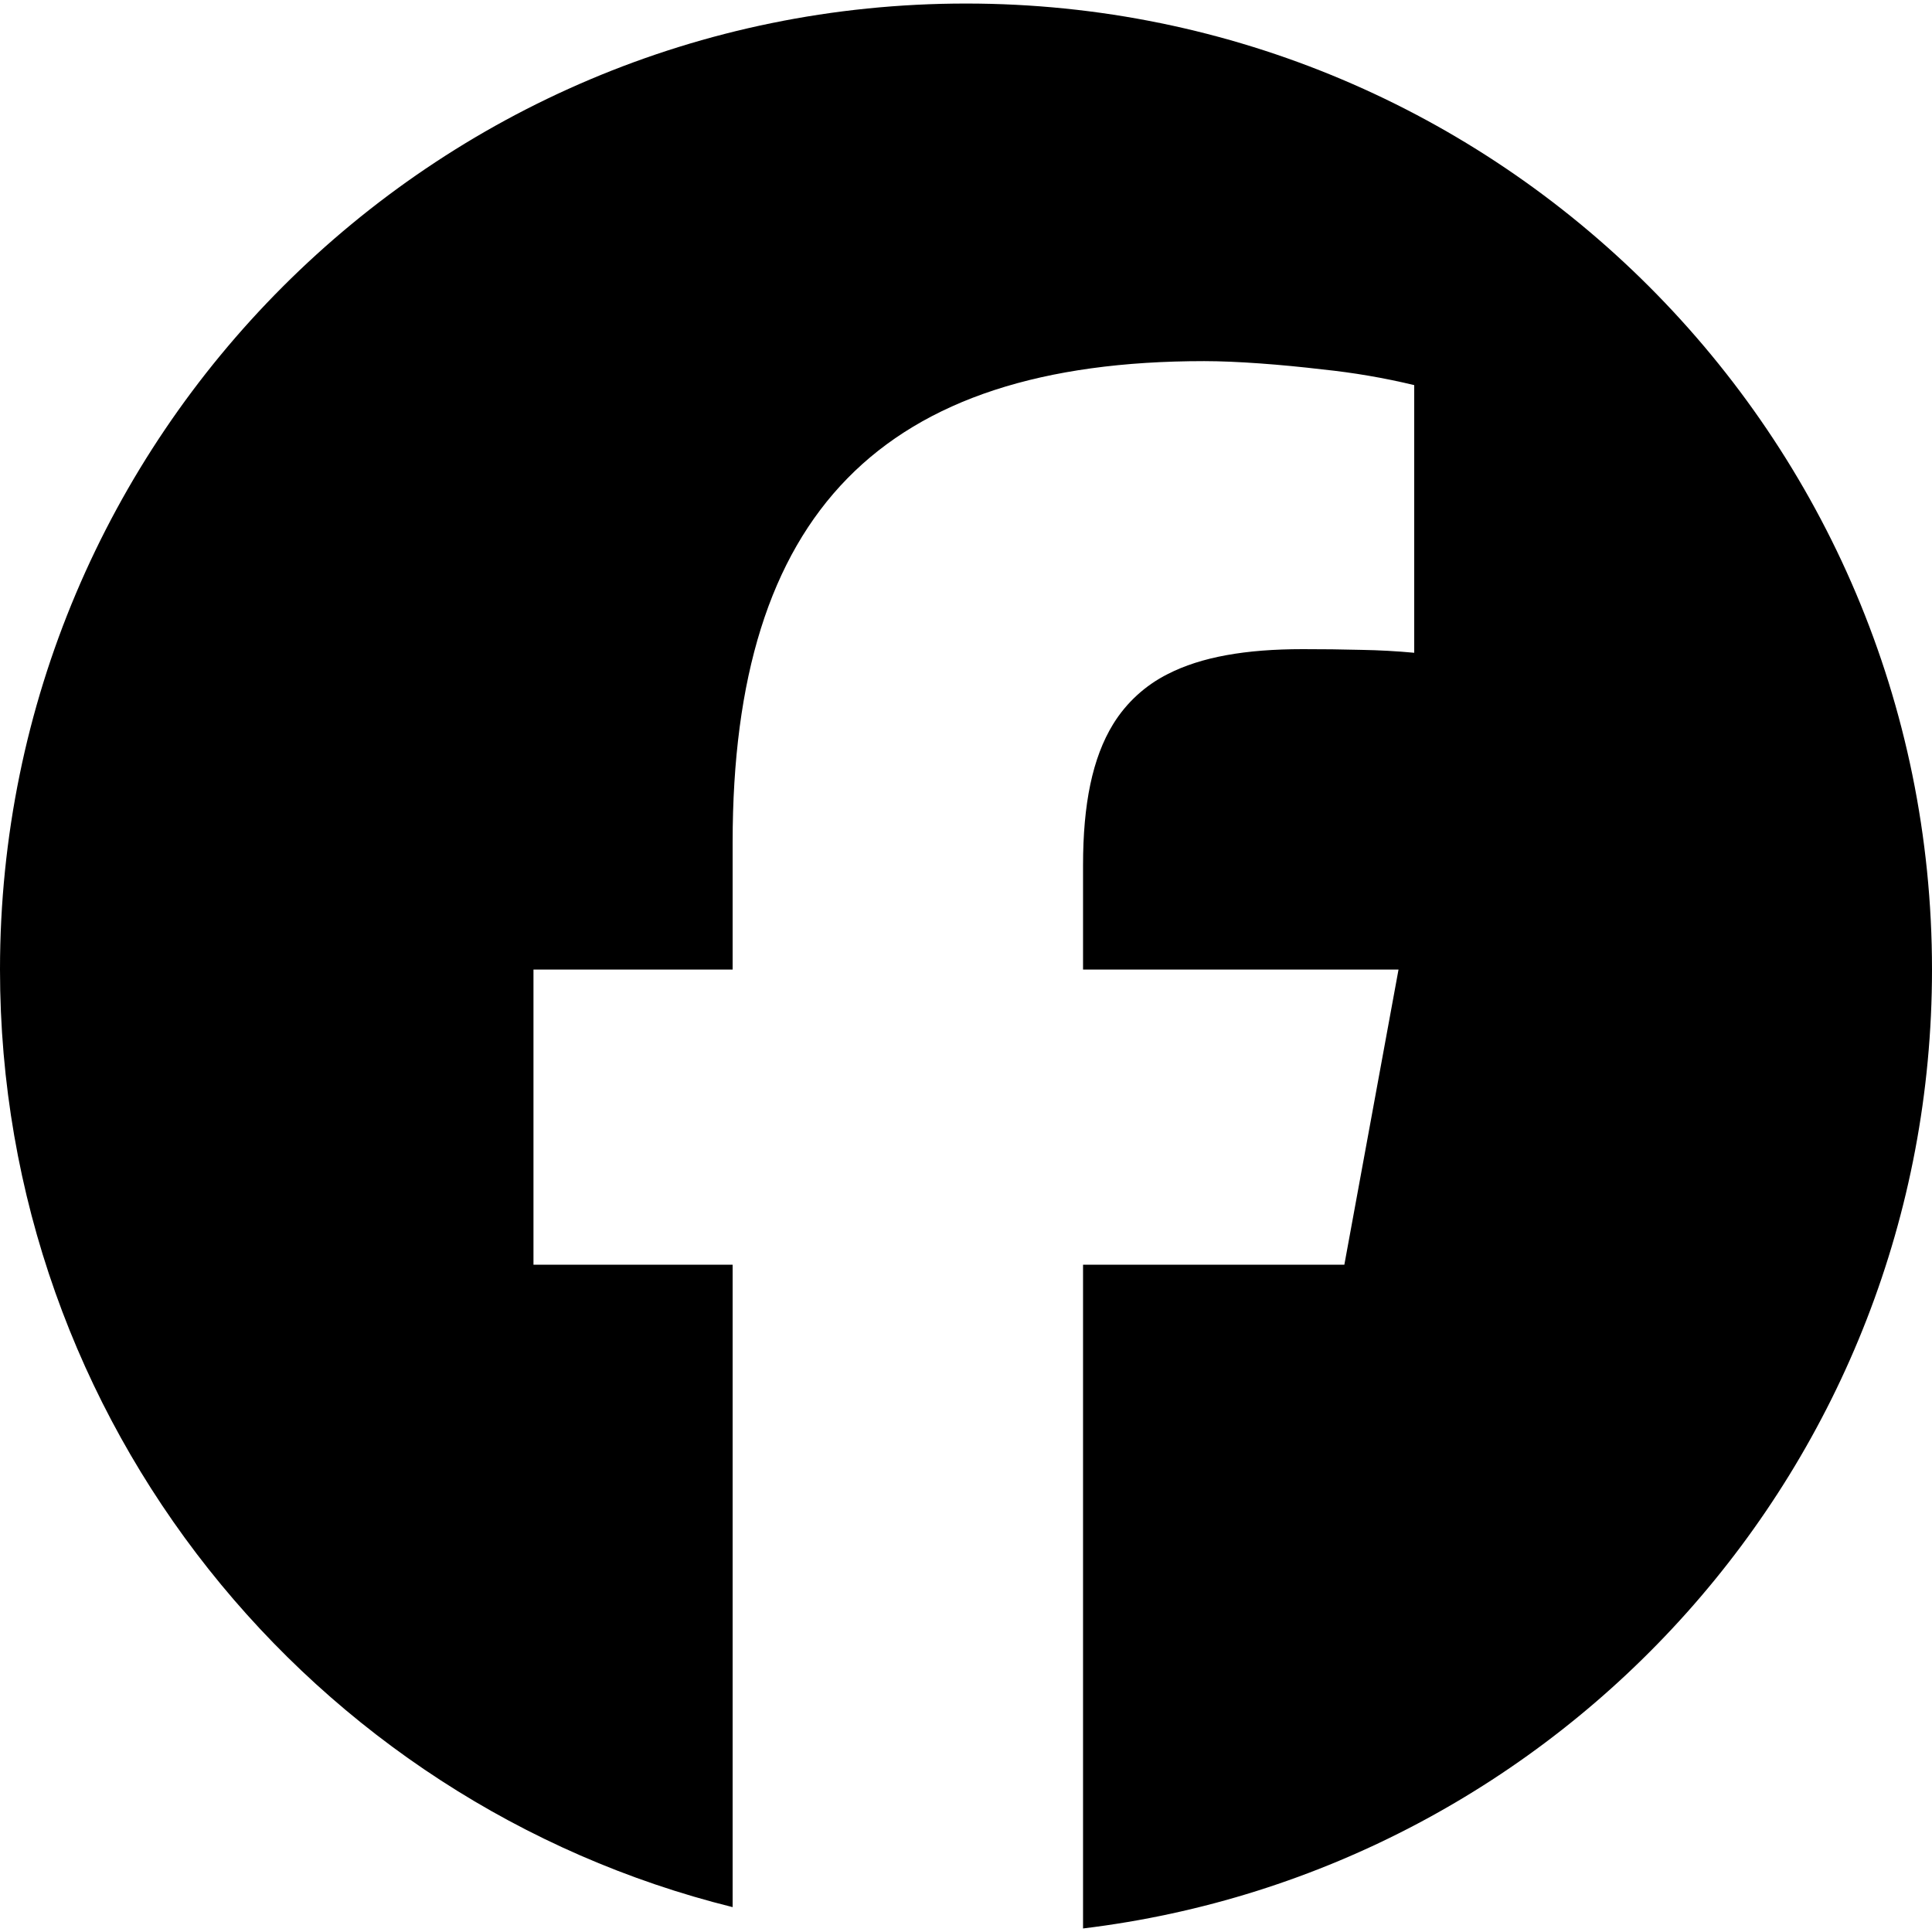
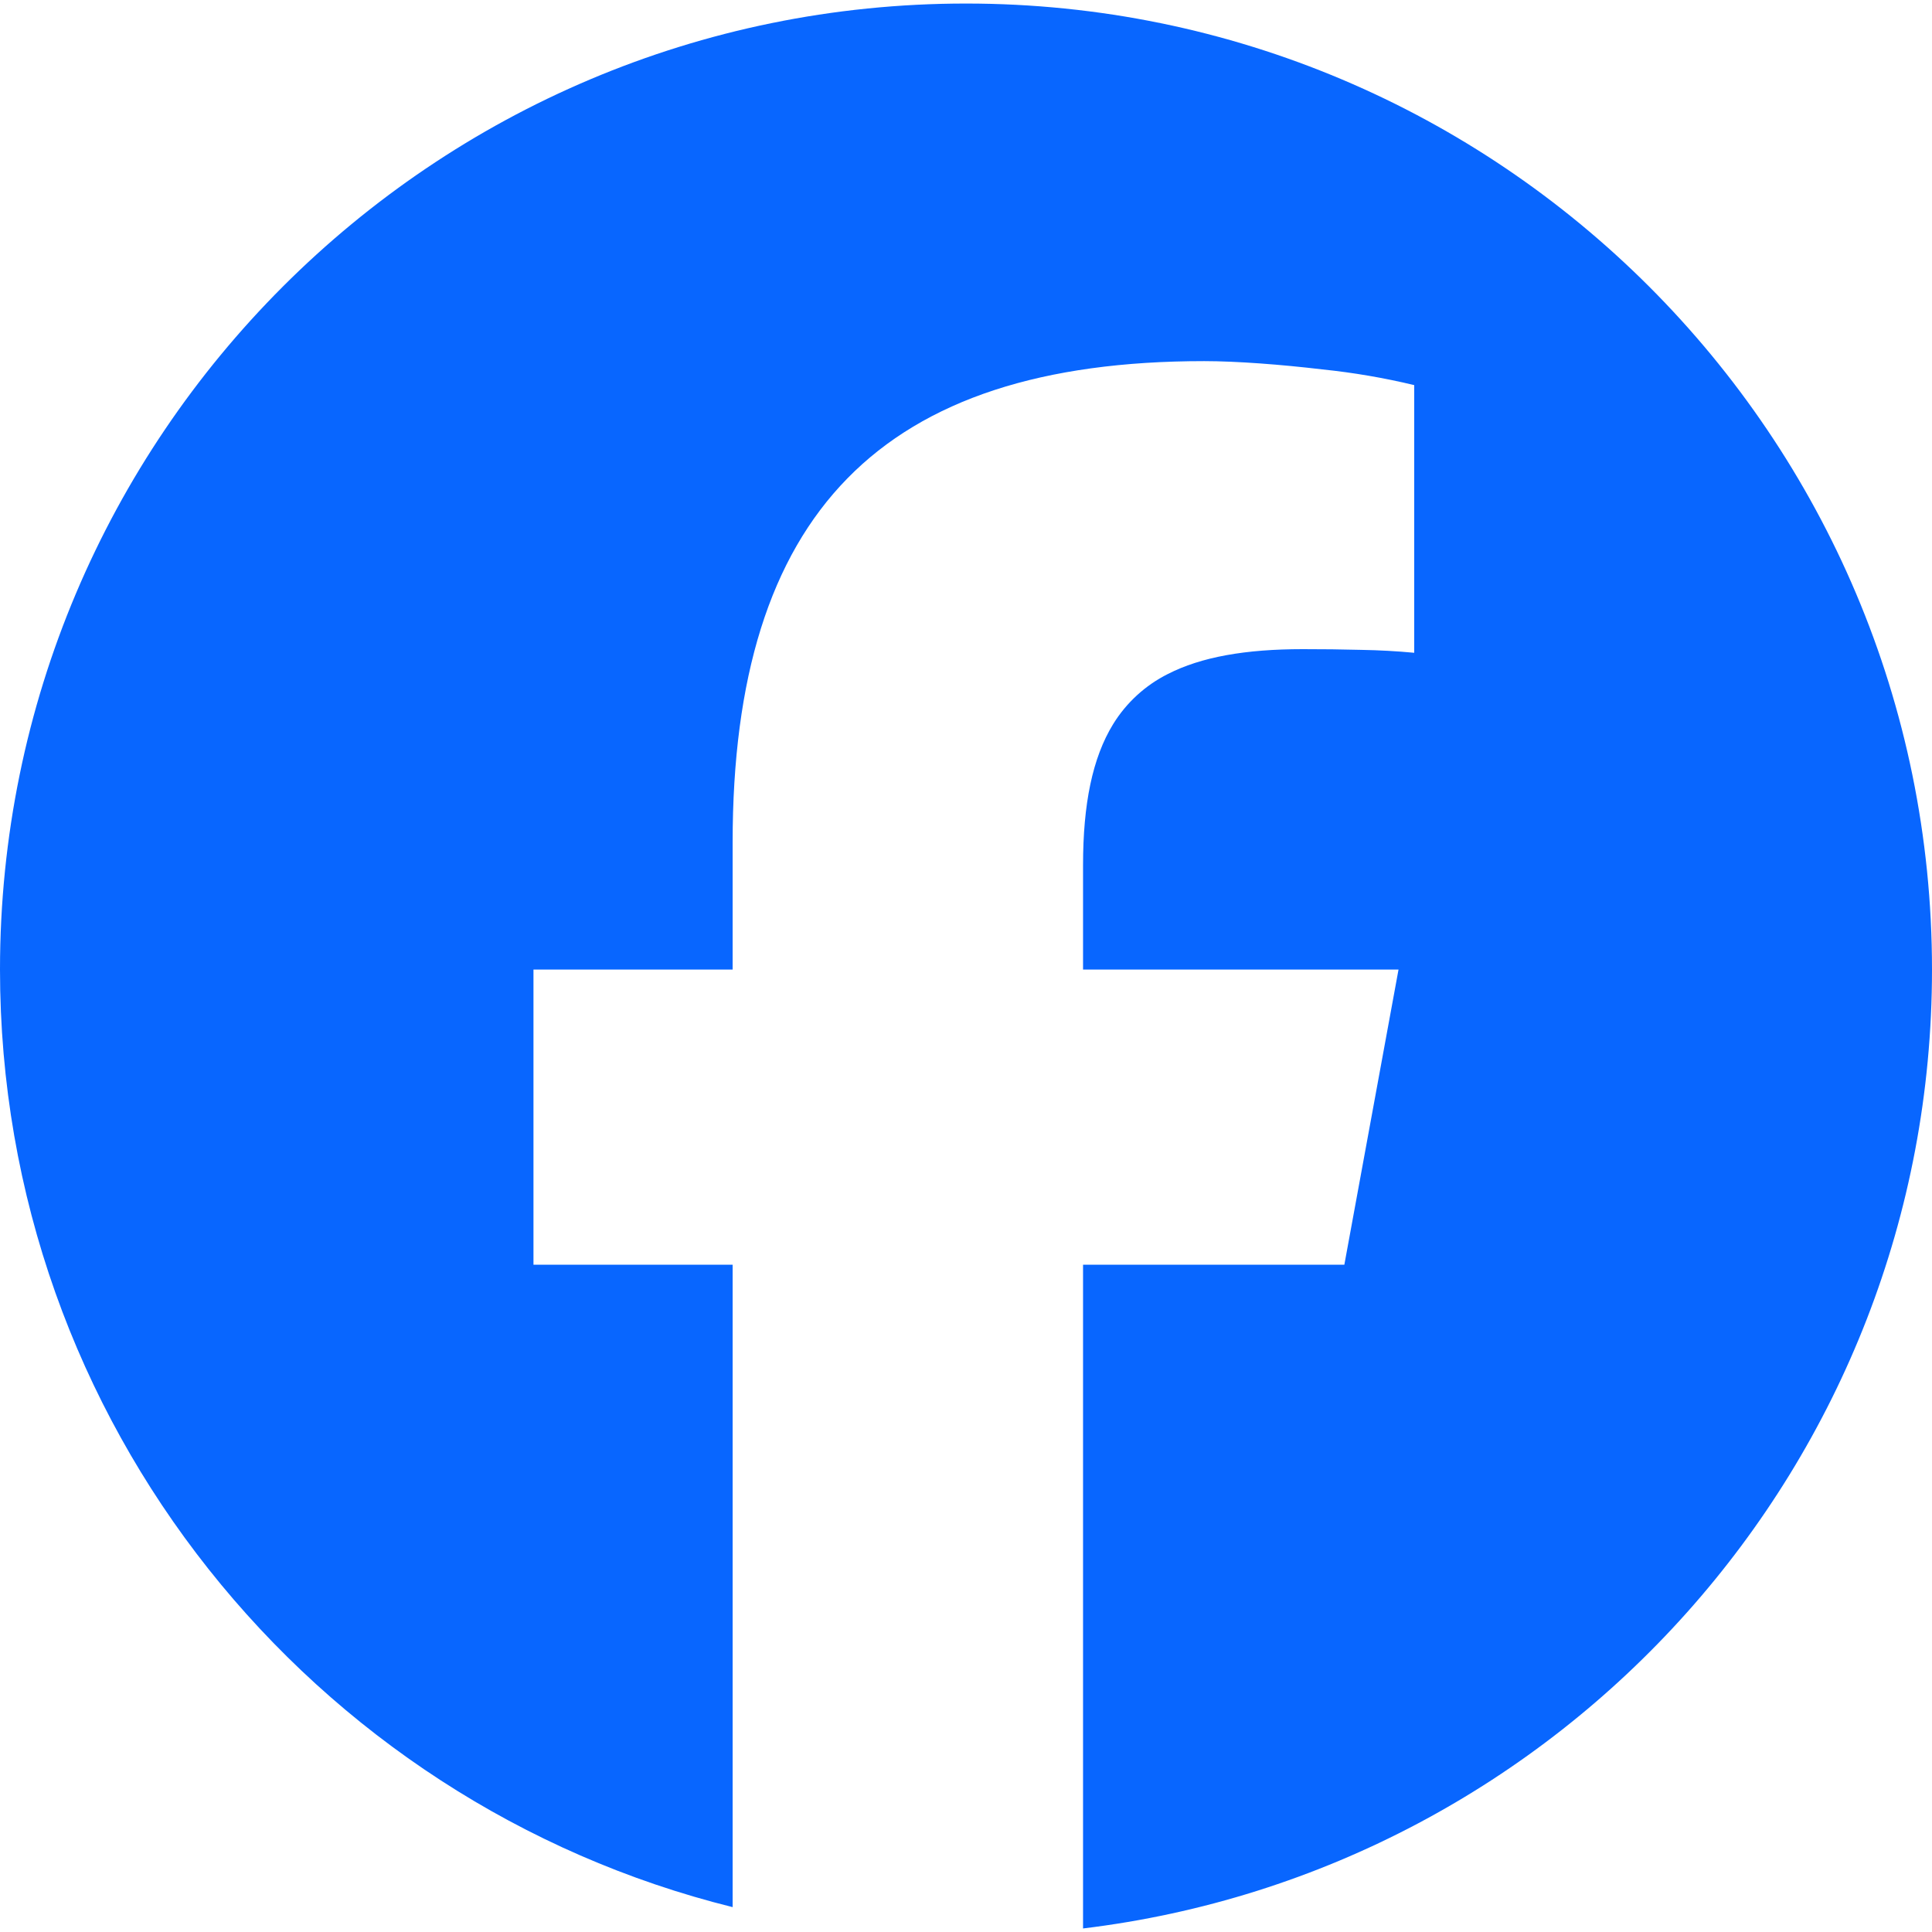
<svg xmlns="http://www.w3.org/2000/svg" role="img" viewBox="0 0 24 24">
-   <path d="M9.101 23.691v-7.98H6.627v-3.667h2.474v-1.58c0-4.085 1.848-5.978 5.858-5.978.401 0 .955.042 1.468.103a8.68 8.68 0 0 1 1.141.195v3.325a8.623 8.623 0 0 0-.653-.036 26.805 26.805 0 0 0-.733-.009c-.707 0-1.259.096-1.675.309a1.686 1.686 0 0 0-.679.622c-.258.42-.374.995-.374 1.752v1.297h3.919l-.386 2.103-.287 1.564h-3.246v8.245C19.396 23.238 24 18.179 24 12.044c0-6.627-5.373-12-12-12s-12 5.373-12 12c0 5.628 3.874 10.35 9.101 11.647Z" />
+   <path fill="#0866FF" d="M9.101 23.691v-7.98H6.627v-3.667h2.474v-1.58c0-4.085 1.848-5.978 5.858-5.978.401 0 .955.042 1.468.103a8.68 8.68 0 0 1 1.141.195v3.325a8.623 8.623 0 0 0-.653-.036 26.805 26.805 0 0 0-.733-.009c-.707 0-1.259.096-1.675.309a1.686 1.686 0 0 0-.679.622c-.258.42-.374.995-.374 1.752v1.297h3.919l-.386 2.103-.287 1.564h-3.246v8.245C19.396 23.238 24 18.179 24 12.044c0-6.627-5.373-12-12-12s-12 5.373-12 12c0 5.628 3.874 10.35 9.101 11.647Z" />
</svg>
